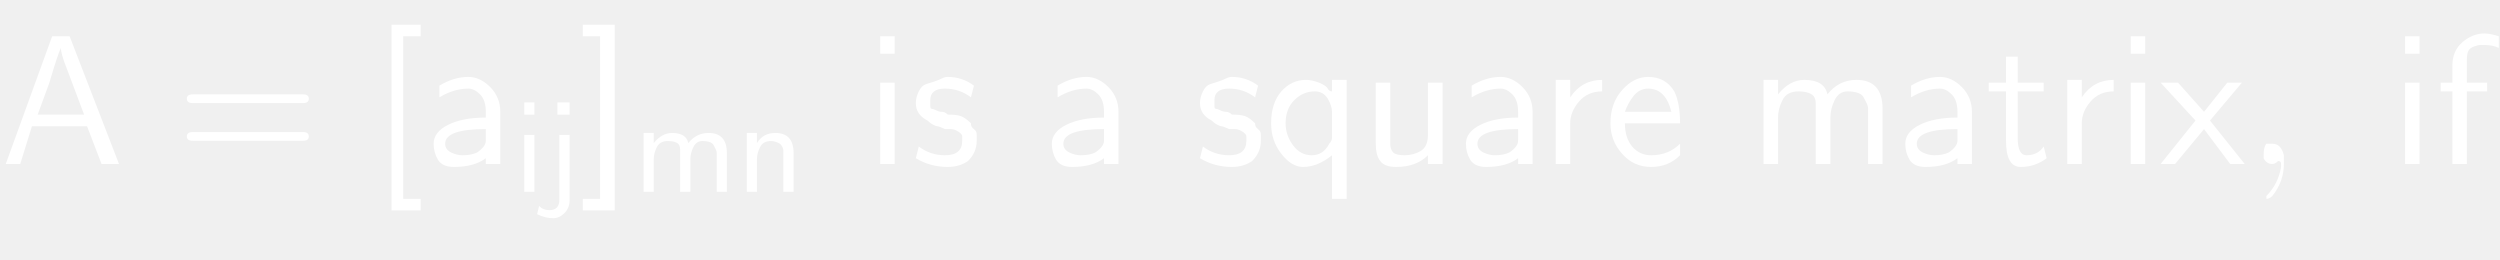
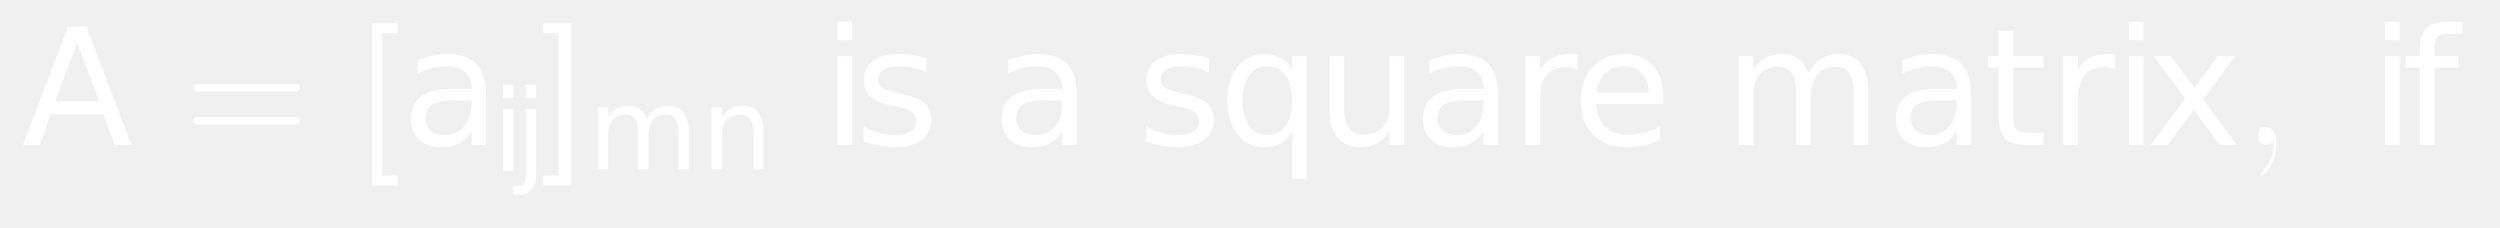
- <svg xmlns="http://www.w3.org/2000/svg" style="fill-opacity:1; color-rendering:auto; color-interpolation:auto; stroke:black; text-rendering:auto; stroke-linecap:square; stroke-miterlimit:10; stroke-opacity:1; shape-rendering:auto; fill:black; stroke-dasharray:none; font-weight:normal; stroke-width:1; font-family:'Dialog'; font-style:normal; stroke-linejoin:miter; font-size:12; stroke-dashoffset:0; image-rendering:auto;" width="202" height="21">
+ <svg xmlns="http://www.w3.org/2000/svg" style="fill-opacity:1; color-rendering:auto; color-interpolation:auto; stroke:black; text-rendering:auto; stroke-linecap:square; stroke-miterlimit:10; stroke-opacity:1; shape-rendering:auto; fill:black; stroke-dasharray:none; font-weight:normal; stroke-width:1; font-family:'Dialog'; font-style:normal; stroke-linejoin:miter; font-size:12; stroke-dashoffset:0; image-rendering:auto;" width="231" height="21">
  <defs id="genericDefs" />
  <g>
-     <g transform="scale(15,15) translate(0,0.8833)" style="font-size:1; fill:white; text-rendering:geometricPrecision; color-rendering:optimizeQuality; image-rendering:optimizeQuality; font-family:'jlm_cmss10'; color-interpolation:linearRGB; stroke:white;">
-       <path style="stroke:none;" d="M0.375 -0.688 L0.641 0 L0.547 0 L0.469 -0.203 L0.172 -0.203 L0.109 0 L0.031 0 L0.281 -0.688 L0.375 -0.688 ZM0.453 -0.266 L0.359 -0.516 Q0.328 -0.594 0.328 -0.625 L0.328 -0.625 Q0.312 -0.594 0.266 -0.438 L0.203 -0.266 L0.453 -0.266 Z" />
+     <g transform="scale(15,15) translate(0.1333,0.8927) scale(0.1,0.1)" style="fill:white; text-rendering:geometricPrecision; color-rendering:optimizeQuality; image-rendering:optimizeQuality; color-interpolation:linearRGB; stroke:white;">
+       <path style="stroke:none;" d="M3.422 -6.312 L2.078 -2.688 L4.766 -2.688 L3.422 -6.312 ZM2.859 -7.297 L3.984 -7.297 L6.766 0 L5.734 0 L5.062 -1.875 L1.781 -1.875 L1.125 0 L0.078 0 L2.859 -7.297 Z" />
+       <path d="M0.688 -0.328 L0.094 -0.328 Q0.062 -0.328 0.062 -0.352 Q0.062 -0.375 0.094 -0.375 L0.688 -0.375 Q0.719 -0.375 0.719 -0.352 Q0.719 -0.328 0.688 -0.328 ZM0.688 -0.125 L0.094 -0.125 Q0.062 -0.125 0.062 -0.148 Q0.062 -0.172 0.094 -0.172 L0.688 -0.172 Q0.719 -0.172 0.719 -0.148 Q0.719 -0.125 0.688 -0.125 Z" style="stroke:none;" transform="scale(10,10) translate(0.9943,0)" />
    </g>
-     <g transform="matrix(15,0,0,15,0,0) translate(0.9444,0.8833)" style="font-size:1; fill:white; text-rendering:geometricPrecision; color-rendering:optimizeQuality; image-rendering:optimizeQuality; font-family:'jlm_cmss10'; color-interpolation:linearRGB; stroke:white;">
-       <path style="stroke:none;" d="M0.688 -0.328 L0.094 -0.328 Q0.062 -0.328 0.062 -0.352 Q0.062 -0.375 0.094 -0.375 L0.688 -0.375 Q0.719 -0.375 0.719 -0.352 Q0.719 -0.328 0.688 -0.328 ZM0.688 -0.125 L0.094 -0.125 Q0.062 -0.125 0.062 -0.148 Q0.062 -0.172 0.094 -0.172 L0.688 -0.172 Q0.719 -0.172 0.719 -0.148 Q0.719 -0.125 0.688 -0.125 Z" />
-     </g>
-     <g transform="matrix(15,0,0,15,0,0) translate(2,0.8833)" style="font-size:1; fill:white; text-rendering:geometricPrecision; color-rendering:optimizeQuality; image-rendering:optimizeQuality; font-family:'jlm_cmss10'; color-interpolation:linearRGB; stroke:white;">
+     <g transform="matrix(15,0,0,15,0,0) translate(2.1832,0.8927)" style="font-size:1; fill:white; text-rendering:geometricPrecision; color-rendering:optimizeQuality; image-rendering:optimizeQuality; font-family:'jlm_cmss10'; color-interpolation:linearRGB; stroke:white;">
      <path style="stroke:none;" d="M0.266 0.25 L0.109 0.25 L0.109 -0.75 L0.266 -0.75 L0.266 -0.688 L0.172 -0.688 L0.172 0.188 L0.266 0.188 L0.266 0.25 Z" />
    </g>
-     <g transform="matrix(15,0,0,15,0,0) translate(2.2889,0.8833)" style="font-size:1; fill:white; text-rendering:geometricPrecision; color-rendering:optimizeQuality; image-rendering:optimizeQuality; font-family:'jlm_cmss10'; color-interpolation:linearRGB; stroke:white;">
-       <path style="stroke:none;" d="M0.406 -0.281 L0.406 0 L0.328 0 L0.328 -0.031 Q0.266 0.016 0.156 0.016 Q0.094 0.016 0.07 -0.023 Q0.047 -0.062 0.047 -0.109 Q0.047 -0.172 0.125 -0.211 Q0.203 -0.25 0.328 -0.25 L0.328 -0.281 Q0.328 -0.344 0.297 -0.375 Q0.266 -0.406 0.234 -0.406 Q0.156 -0.406 0.078 -0.359 L0.078 -0.422 Q0.156 -0.469 0.234 -0.469 Q0.297 -0.469 0.352 -0.414 Q0.406 -0.359 0.406 -0.281 ZM0.328 -0.125 L0.328 -0.188 Q0.109 -0.188 0.109 -0.109 Q0.109 -0.078 0.141 -0.062 Q0.172 -0.047 0.203 -0.047 Q0.25 -0.047 0.281 -0.062 Q0.328 -0.094 0.328 -0.125 Z" />
+     <g transform="matrix(15,0,0,15,0,0) translate(2.4721,0.8927) scale(0.1,0.1)" style="font-size:1; fill:white; text-rendering:geometricPrecision; color-rendering:optimizeQuality; image-rendering:optimizeQuality; font-family:'jlm_cmss10'; color-interpolation:linearRGB; stroke:white;">
+       <path style="stroke:none;" d="M3.422 -2.75 Q2.344 -2.75 1.922 -2.5 Q1.5 -2.25 1.5 -1.656 Q1.5 -1.172 1.812 -0.891 Q2.125 -0.609 2.672 -0.609 Q3.422 -0.609 3.875 -1.141 Q4.328 -1.672 4.328 -2.547 L4.328 -2.75 L3.422 -2.75 ZM5.219 -3.125 L5.219 0 L4.328 0 L4.328 -0.828 Q4.016 -0.328 3.555 -0.094 Q3.094 0.141 2.438 0.141 Q1.594 0.141 1.094 -0.328 Q0.594 -0.797 0.594 -1.594 Q0.594 -2.516 1.219 -2.984 Q1.844 -3.453 3.062 -3.453 L4.328 -3.453 L4.328 -3.547 Q4.328 -4.156 3.914 -4.5 Q3.5 -4.844 2.766 -4.844 Q2.297 -4.844 1.852 -4.727 Q1.406 -4.609 1 -4.391 L1 -5.219 Q1.5 -5.406 1.961 -5.5 Q2.422 -5.594 2.859 -5.594 Q4.047 -5.594 4.633 -4.984 Q5.219 -4.375 5.219 -3.125 Z" />
+       <path d="M0.938 -5.469 L1.844 -5.469 L1.844 0 L0.938 0 L0.938 -5.469 ZM0.938 -7.594 L1.844 -7.594 L1.844 -6.453 L0.938 -6.453 L0.938 -7.594 ZM2.938 -5.469 L3.844 -5.469 L3.844 0.094 Q3.844 1.141 3.445 1.609 Q3.047 2.078 2.156 2.078 L1.812 2.078 L1.812 1.312 L2.062 1.312 Q2.578 1.312 2.758 1.078 Q2.938 0.844 2.938 0.094 L2.938 -5.469 ZM2.938 -7.594 L3.844 -7.594 L3.844 -6.453 L2.938 -6.453 L2.938 -7.594 Z" style="stroke:none;" transform="scale(10,10) translate(0.5619,0.1612) scale(0.07,0.07)" />
+       <path d="M0.188 -0.75 L0.188 0.25 L0.016 0.25 L0.016 0.188 L0.109 0.188 L0.109 -0.688 L0.016 -0.688 L0.016 -0.75 L0.188 -0.75 Z" style="stroke:none;" transform="scale(10,10) translate(0.5619,0.1612) scale(1,1) translate(0.2971,-0.1612)" />
    </g>
-     <g transform="matrix(15,0,0,15,0,0) translate(2.7695,1.0333) scale(0.7,0.7)" style="font-size:1; fill:white; text-rendering:geometricPrecision; color-rendering:optimizeQuality; image-rendering:optimizeQuality; font-family:'jlm_cmss10'; color-interpolation:linearRGB; stroke:white;">
-       <path style="stroke:none;" d="M0.156 -0.688 L0.156 -0.594 L0.078 -0.594 L0.078 -0.688 L0.156 -0.688 ZM0.156 -0.438 L0.156 0 L0.078 0 L0.078 -0.438 L0.156 -0.438 Z" />
+     <g transform="matrix(15,0,0,15,0,0) translate(3.62,1.0427) scale(0.07,0.07)" style="font-size:1; fill:white; text-rendering:geometricPrecision; color-rendering:optimizeQuality; image-rendering:optimizeQuality; font-family:'jlm_cmss10'; color-interpolation:linearRGB; stroke:white;">
+       <path style="stroke:none;" d="M5.203 -4.422 Q5.531 -5.031 6 -5.312 Q6.469 -5.594 7.109 -5.594 Q7.969 -5.594 8.43 -5 Q8.891 -4.406 8.891 -3.297 L8.891 0 L7.984 0 L7.984 -3.266 Q7.984 -4.062 7.711 -4.438 Q7.438 -4.812 6.859 -4.812 Q6.156 -4.812 5.758 -4.352 Q5.359 -3.891 5.359 -3.094 L5.359 0 L4.453 0 L4.453 -3.266 Q4.453 -4.062 4.172 -4.438 Q3.891 -4.812 3.312 -4.812 Q2.625 -4.812 2.219 -4.352 Q1.812 -3.891 1.812 -3.094 L1.812 0 L0.906 0 L0.906 -5.469 L1.812 -5.469 L1.812 -4.625 Q2.125 -5.125 2.555 -5.359 Q2.984 -5.594 3.562 -5.594 Q4.172 -5.594 4.586 -5.297 Q5 -5 5.203 -4.422 ZM15.484 -3.297 L15.484 0 L14.594 0 L14.594 -3.266 Q14.594 -4.047 14.289 -4.43 Q13.984 -4.812 13.375 -4.812 Q12.656 -4.812 12.234 -4.352 Q11.812 -3.891 11.812 -3.094 L11.812 0 L10.906 0 L10.906 -5.469 L11.812 -5.469 L11.812 -4.625 Q12.141 -5.109 12.578 -5.352 Q13.016 -5.594 13.578 -5.594 Q14.516 -5.594 15 -5.016 Q15.484 -4.438 15.484 -3.297 Z" />
+       <path d="M0.938 -5.469 L1.844 -5.469 L1.844 0 L0.938 0 L0.938 -5.469 ZM0.938 -7.594 L1.844 -7.594 L1.844 -6.453 L0.938 -6.453 L0.938 -7.594 ZM6.422 -5.312 L6.422 -4.453 Q6.047 -4.656 5.641 -4.75 Q5.234 -4.844 4.781 -4.844 Q4.125 -4.844 3.789 -4.641 Q3.453 -4.438 3.453 -4.031 Q3.453 -3.719 3.688 -3.539 Q3.922 -3.359 4.656 -3.203 L4.953 -3.125 Q5.922 -2.922 6.32 -2.547 Q6.719 -2.172 6.719 -1.516 Q6.719 -0.75 6.117 -0.305 Q5.516 0.141 4.469 0.141 Q4.016 0.141 3.539 0.055 Q3.062 -0.031 2.547 -0.203 L2.547 -1.125 Q3.047 -0.875 3.523 -0.742 Q4 -0.609 4.484 -0.609 Q5.109 -0.609 5.453 -0.828 Q5.797 -1.047 5.797 -1.438 Q5.797 -1.812 5.555 -2.008 Q5.312 -2.203 4.469 -2.375 L4.156 -2.453 Q3.328 -2.625 2.953 -2.992 Q2.578 -3.359 2.578 -3.984 Q2.578 -4.766 3.125 -5.18 Q3.672 -5.594 4.688 -5.594 Q5.172 -5.594 5.617 -5.523 Q6.062 -5.453 6.422 -5.312 Z" style="stroke:none;" transform="scale(14.2857,14.2857) translate(1.4452,-0.15) scale(0.1,0.1)" />
+       <path d="M3.422 -2.75 Q2.344 -2.75 1.922 -2.5 Q1.5 -2.25 1.5 -1.656 Q1.5 -1.172 1.812 -0.891 Q2.125 -0.609 2.672 -0.609 Q3.422 -0.609 3.875 -1.141 Q4.328 -1.672 4.328 -2.547 L4.328 -2.75 L3.422 -2.75 ZM5.219 -3.125 L5.219 0 L4.328 0 L4.328 -0.828 Q4.016 -0.328 3.555 -0.094 Q3.094 0.141 2.438 0.141 Q1.594 0.141 1.094 -0.328 Q0.594 -0.797 0.594 -1.594 Q0.594 -2.516 1.219 -2.984 Q1.844 -3.453 3.062 -3.453 L4.328 -3.453 L4.328 -3.547 Q4.328 -4.156 3.914 -4.5 Q3.5 -4.844 2.766 -4.844 Q2.297 -4.844 1.852 -4.727 Q1.406 -4.609 1 -4.391 L1 -5.219 Q1.5 -5.406 1.961 -5.5 Q2.422 -5.594 2.859 -5.594 Q4.047 -5.594 4.633 -4.984 Q5.219 -4.375 5.219 -3.125 Z" style="stroke:none;" transform="scale(14.2857,14.2857) translate(2.4904,-0.15) scale(0.1,0.1)" />
+       <path d="M4.422 -5.312 L4.422 -4.453 Q4.047 -4.656 3.641 -4.75 Q3.234 -4.844 2.781 -4.844 Q2.125 -4.844 1.789 -4.641 Q1.453 -4.438 1.453 -4.031 Q1.453 -3.719 1.688 -3.539 Q1.922 -3.359 2.656 -3.203 L2.953 -3.125 Q3.922 -2.922 4.32 -2.547 Q4.719 -2.172 4.719 -1.516 Q4.719 -0.75 4.117 -0.305 Q3.516 0.141 2.469 0.141 Q2.016 0.141 1.539 0.055 Q1.062 -0.031 0.547 -0.203 L0.547 -1.125 Q1.047 -0.875 1.523 -0.742 Q2 -0.609 2.484 -0.609 Q3.109 -0.609 3.453 -0.828 Q3.797 -1.047 3.797 -1.438 Q3.797 -1.812 3.555 -2.008 Q3.312 -2.203 2.469 -2.375 L2.156 -2.453 Q1.328 -2.625 0.953 -2.992 Q0.578 -3.359 0.578 -3.984 Q0.578 -4.766 1.125 -5.18 Q1.672 -5.594 2.688 -5.594 Q3.172 -5.594 3.617 -5.523 Q4.062 -5.453 4.422 -5.312 ZM6.484 -2.734 Q6.484 -1.734 6.891 -1.172 Q7.297 -0.609 8.016 -0.609 Q8.719 -0.609 9.133 -1.172 Q9.547 -1.734 9.547 -2.734 Q9.547 -3.719 9.133 -4.281 Q8.719 -4.844 8.016 -4.844 Q7.297 -4.844 6.891 -4.281 Q6.484 -3.719 6.484 -2.734 ZM9.547 -0.828 Q9.266 -0.328 8.828 -0.094 Q8.391 0.141 7.781 0.141 Q6.797 0.141 6.172 -0.648 Q5.547 -1.438 5.547 -2.734 Q5.547 -4.016 6.172 -4.805 Q6.797 -5.594 7.781 -5.594 Q8.391 -5.594 8.828 -5.359 Q9.266 -5.125 9.547 -4.641 L9.547 -5.469 L10.438 -5.469 L10.438 2.078 L9.547 2.078 L9.547 -0.828 ZM11.844 -2.156 L11.844 -5.469 L12.75 -5.469 L12.75 -2.188 Q12.75 -1.422 13.055 -1.031 Q13.359 -0.641 13.953 -0.641 Q14.688 -0.641 15.109 -1.102 Q15.531 -1.562 15.531 -2.375 L15.531 -5.469 L16.438 -5.469 L16.438 0 L15.531 0 L15.531 -0.844 Q15.203 -0.344 14.773 -0.102 Q14.344 0.141 13.766 0.141 Q12.828 0.141 12.336 -0.445 Q11.844 -1.031 11.844 -2.156 ZM20.422 -2.75 Q19.344 -2.75 18.922 -2.5 Q18.5 -2.25 18.5 -1.656 Q18.5 -1.172 18.812 -0.891 Q19.125 -0.609 19.672 -0.609 Q20.422 -0.609 20.875 -1.141 Q21.328 -1.672 21.328 -2.547 L21.328 -2.75 L20.422 -2.75 ZM22.219 -3.125 L22.219 0 L21.328 0 L21.328 -0.828 Q21.016 -0.328 20.555 -0.094 Q20.094 0.141 19.438 0.141 Q18.594 0.141 18.094 -0.328 Q17.594 -0.797 17.594 -1.594 Q17.594 -2.516 18.219 -2.984 Q18.844 -3.453 20.062 -3.453 L21.328 -3.453 L21.328 -3.547 Q21.328 -4.156 20.914 -4.5 Q20.5 -4.844 19.766 -4.844 Q19.297 -4.844 18.852 -4.727 Q18.406 -4.609 18 -4.391 L18 -5.219 Q18.5 -5.406 18.961 -5.5 Q19.422 -5.594 19.859 -5.594 Q21.047 -5.594 21.633 -4.984 Q22.219 -4.375 22.219 -3.125 ZM27.109 -4.625 Q26.953 -4.719 26.781 -4.758 Q26.609 -4.797 26.391 -4.797 Q25.625 -4.797 25.219 -4.305 Q24.812 -3.812 24.812 -2.875 L24.812 0 L23.906 0 L23.906 -5.469 L24.812 -5.469 L24.812 -4.625 Q25.094 -5.125 25.547 -5.359 Q26 -5.594 26.656 -5.594 Q26.75 -5.594 26.859 -5.586 Q26.969 -5.578 27.109 -5.547 L27.109 -4.625 ZM32.405 -2.953 L32.405 -2.516 L28.265 -2.516 Q28.327 -1.594 28.827 -1.109 Q29.327 -0.625 30.218 -0.625 Q30.733 -0.625 31.226 -0.75 Q31.718 -0.875 32.187 -1.125 L32.187 -0.281 Q31.702 -0.078 31.194 0.031 Q30.686 0.141 30.171 0.141 Q28.858 0.141 28.093 -0.617 Q27.327 -1.375 27.327 -2.688 Q27.327 -4.031 28.054 -4.812 Q28.78 -5.594 30.015 -5.594 Q31.124 -5.594 31.765 -4.891 Q32.405 -4.188 32.405 -2.953 ZM31.499 -3.219 Q31.499 -3.953 31.093 -4.398 Q30.686 -4.844 30.03 -4.844 Q29.265 -4.844 28.819 -4.414 Q28.374 -3.984 28.296 -3.219 L31.499 -3.219 Z" style="stroke:none;" transform="scale(14.2857,14.2857) translate(3.3857,-0.15) scale(0.1,0.1)" />
+       <path d="M5.203 -4.422 Q5.531 -5.031 6 -5.312 Q6.469 -5.594 7.109 -5.594 Q7.969 -5.594 8.43 -5 Q8.891 -4.406 8.891 -3.297 L8.891 0 L7.984 0 L7.984 -3.266 Q7.984 -4.062 7.711 -4.438 Q7.438 -4.812 6.859 -4.812 Q6.156 -4.812 5.758 -4.352 Q5.359 -3.891 5.359 -3.094 L5.359 0 L4.453 0 L4.453 -3.266 Q4.453 -4.062 4.172 -4.438 Q3.891 -4.812 3.312 -4.812 Q2.625 -4.812 2.219 -4.352 Q1.812 -3.891 1.812 -3.094 L1.812 0 L0.906 0 L0.906 -5.469 L1.812 -5.469 L1.812 -4.625 Q2.125 -5.125 2.555 -5.359 Q2.984 -5.594 3.562 -5.594 Q4.172 -5.594 4.586 -5.297 Q5 -5 5.203 -4.422 ZM13.422 -2.75 Q12.344 -2.75 11.922 -2.5 Q11.5 -2.25 11.5 -1.656 Q11.5 -1.172 11.812 -0.891 Q12.125 -0.609 12.672 -0.609 Q13.422 -0.609 13.875 -1.141 Q14.328 -1.672 14.328 -2.547 L14.328 -2.75 L13.422 -2.75 ZM15.219 -3.125 L15.219 0 L14.328 0 L14.328 -0.828 Q14.016 -0.328 13.555 -0.094 Q13.094 0.141 12.438 0.141 Q11.594 0.141 11.094 -0.328 Q10.594 -0.797 10.594 -1.594 Q10.594 -2.516 11.219 -2.984 Q11.844 -3.453 13.062 -3.453 L14.328 -3.453 L14.328 -3.547 Q14.328 -4.156 13.914 -4.5 Q13.5 -4.844 12.766 -4.844 Q12.297 -4.844 11.852 -4.727 Q11.406 -4.609 11 -4.391 L11 -5.219 Q11.5 -5.406 11.961 -5.5 Q12.422 -5.594 12.859 -5.594 Q14.047 -5.594 14.633 -4.984 Q15.219 -4.375 15.219 -3.125 ZM17.828 -7.016 L17.828 -5.469 L19.688 -5.469 L19.688 -4.766 L17.828 -4.766 L17.828 -1.797 Q17.828 -1.141 18.016 -0.945 Q18.203 -0.75 18.766 -0.75 L19.688 -0.75 L19.688 0 L18.766 0 Q17.719 0 17.32 -0.391 Q16.922 -0.781 16.922 -1.797 L16.922 -4.766 L16.266 -4.766 L16.266 -5.469 L16.922 -5.469 L16.922 -7.016 L17.828 -7.016 ZM24.109 -4.625 Q23.953 -4.719 23.781 -4.758 Q23.609 -4.797 23.391 -4.797 Q22.625 -4.797 22.219 -4.305 Q21.812 -3.812 21.812 -2.875 L21.812 0 L20.906 0 L20.906 -5.469 L21.812 -5.469 L21.812 -4.625 Q22.094 -5.125 22.547 -5.359 Q23 -5.594 23.656 -5.594 Q23.75 -5.594 23.859 -5.586 Q23.969 -5.578 24.109 -5.547 L24.109 -4.625 ZM24.938 -5.469 L25.844 -5.469 L25.844 0 L24.938 0 L24.938 -5.469 ZM24.938 -7.594 L25.844 -7.594 L25.844 -6.453 L24.938 -6.453 L24.938 -7.594 ZM31.484 -5.469 L29.516 -2.812 L31.594 0 L30.531 0 L28.938 -2.156 L27.344 0 L26.281 0 L28.406 -2.859 L26.469 -5.469 L27.531 -5.469 L28.984 -3.516 L30.422 -5.469 L31.484 -5.469 Z" style="stroke:none;" transform="scale(14.2857,14.2857) translate(6.9995,-0.15) scale(0.1,0.1)" />
+       <path d="M0.203 0 L0.203 0 Q0.203 0.094 0.141 0.172 Q0.125 0.188 0.109 0.188 Q0.109 0.188 0.109 0.188 Q0.109 0.172 0.109 0.172 Q0.172 0.109 0.188 0.016 Q0.188 0.016 0.188 0 Q0.188 -0.016 0.172 -0.016 Q0.172 -0.016 0.172 -0.016 Q0.156 0 0.141 0 Q0.109 0 0.094 -0.031 Q0.094 -0.047 0.094 -0.047 Q0.094 -0.094 0.109 -0.109 Q0.125 -0.109 0.141 -0.109 Q0.188 -0.109 0.203 -0.047 Q0.203 -0.031 0.203 0 Z" style="stroke:none;" transform="scale(14.2857,14.2857) translate(10.1989,-0.15)" />
    </g>
-     <g transform="matrix(15,0,0,15,0,0) translate(2.9367,1.0333) scale(0.7,0.7)" style="font-size:1; fill:white; text-rendering:geometricPrecision; color-rendering:optimizeQuality; image-rendering:optimizeQuality; font-family:'jlm_cmss10'; color-interpolation:linearRGB; stroke:white;">
-       <path style="stroke:none;" d="M0.188 -0.688 L0.188 -0.594 L0.094 -0.594 L0.094 -0.688 L0.188 -0.688 ZM-0.062 0.172 L-0.047 0.109 Q-0.016 0.141 0.031 0.141 Q0.109 0.141 0.109 0.062 L0.109 -0.438 L0.188 -0.438 L0.188 0.062 Q0.188 0.125 0.148 0.164 Q0.109 0.203 0.062 0.203 Q0 0.203 -0.062 0.172 Z" />
-     </g>
-     <g transform="matrix(15,0,0,15,0,0) translate(3.1233,0.8833)" style="font-size:1; fill:white; text-rendering:geometricPrecision; color-rendering:optimizeQuality; image-rendering:optimizeQuality; font-family:'jlm_cmss10'; color-interpolation:linearRGB; stroke:white;">
-       <path style="stroke:none;" d="M0.188 -0.75 L0.188 0.25 L0.016 0.25 L0.016 0.188 L0.109 0.188 L0.109 -0.688 L0.016 -0.688 L0.016 -0.75 L0.188 -0.75 Z" />
-     </g>
-     <g transform="matrix(15,0,0,15,0,0) translate(3.4122,1.0333) scale(0.7,0.7)" style="font-size:1; fill:white; text-rendering:geometricPrecision; color-rendering:optimizeQuality; image-rendering:optimizeQuality; font-family:'jlm_cmss10'; color-interpolation:linearRGB; stroke:white;">
-       <path style="stroke:none;" d="M0.719 -0.297 L0.719 0 L0.641 0 L0.641 -0.297 Q0.641 -0.312 0.633 -0.328 Q0.625 -0.344 0.617 -0.359 Q0.609 -0.375 0.586 -0.383 Q0.562 -0.391 0.531 -0.391 Q0.484 -0.391 0.461 -0.344 Q0.438 -0.297 0.438 -0.25 L0.438 0 L0.359 0 L0.359 -0.297 Q0.359 -0.312 0.359 -0.328 Q0.359 -0.344 0.352 -0.359 Q0.344 -0.375 0.32 -0.383 Q0.297 -0.391 0.266 -0.391 Q0.203 -0.391 0.18 -0.344 Q0.156 -0.297 0.156 -0.25 L0.156 0 L0.078 0 L0.078 -0.453 L0.156 -0.453 L0.156 -0.375 Q0.219 -0.453 0.297 -0.453 Q0.406 -0.453 0.422 -0.375 Q0.484 -0.453 0.578 -0.453 Q0.719 -0.453 0.719 -0.297 Z" />
-     </g>
-     <g transform="matrix(15,0,0,15,0,0) translate(3.9683,1.0333) scale(0.7,0.7)" style="font-size:1; fill:white; text-rendering:geometricPrecision; color-rendering:optimizeQuality; image-rendering:optimizeQuality; font-family:'jlm_cmss10'; color-interpolation:linearRGB; stroke:white;">
-       <path style="stroke:none;" d="M0.438 -0.297 L0.438 0 L0.359 0 L0.359 -0.297 Q0.359 -0.312 0.359 -0.32 Q0.359 -0.328 0.352 -0.344 Q0.344 -0.359 0.336 -0.367 Q0.328 -0.375 0.305 -0.383 Q0.281 -0.391 0.266 -0.391 Q0.203 -0.391 0.18 -0.344 Q0.156 -0.297 0.156 -0.25 L0.156 0 L0.078 0 L0.078 -0.453 L0.156 -0.453 L0.156 -0.375 Q0.203 -0.453 0.297 -0.453 Q0.438 -0.453 0.438 -0.297 Z" />
-     </g>
-     <g transform="matrix(15,0,0,15,0,0) translate(4.6634,0.8833)" style="font-size:1; fill:white; text-rendering:geometricPrecision; color-rendering:optimizeQuality; image-rendering:optimizeQuality; font-family:'jlm_cmss10'; color-interpolation:linearRGB; stroke:white;">
-       <path style="stroke:none;" d="M0.156 -0.688 L0.156 -0.594 L0.078 -0.594 L0.078 -0.688 L0.156 -0.688 ZM0.156 -0.438 L0.156 0 L0.078 0 L0.078 -0.438 L0.156 -0.438 Z" />
-     </g>
-     <g transform="matrix(15,0,0,15,0,0) translate(4.9022,0.8833)" style="font-size:1; fill:white; text-rendering:geometricPrecision; color-rendering:optimizeQuality; image-rendering:optimizeQuality; font-family:'jlm_cmss10'; color-interpolation:linearRGB; stroke:white;">
-       <path style="stroke:none;" d="M0.344 -0.422 L0.328 -0.359 Q0.266 -0.406 0.188 -0.406 Q0.109 -0.406 0.109 -0.344 Q0.109 -0.328 0.109 -0.312 Q0.109 -0.297 0.117 -0.297 Q0.125 -0.297 0.141 -0.289 Q0.156 -0.281 0.172 -0.281 Q0.188 -0.281 0.203 -0.266 Q0.25 -0.266 0.273 -0.258 Q0.297 -0.25 0.328 -0.219 L0.328 -0.219 Q0.328 -0.203 0.336 -0.195 Q0.344 -0.188 0.352 -0.18 Q0.359 -0.172 0.359 -0.156 Q0.359 -0.141 0.359 -0.125 Q0.359 -0.062 0.312 -0.016 Q0.266 0.016 0.203 0.016 Q0.109 0.016 0.031 -0.031 L0.047 -0.094 Q0.109 -0.047 0.188 -0.047 Q0.281 -0.047 0.281 -0.125 Q0.281 -0.141 0.281 -0.148 Q0.281 -0.156 0.273 -0.164 Q0.266 -0.172 0.25 -0.18 Q0.234 -0.188 0.219 -0.188 Q0.203 -0.188 0.188 -0.188 Q0.156 -0.203 0.148 -0.203 Q0.141 -0.203 0.125 -0.211 Q0.109 -0.219 0.094 -0.234 Q0.031 -0.266 0.031 -0.328 Q0.031 -0.359 0.047 -0.391 Q0.062 -0.422 0.086 -0.43 Q0.109 -0.438 0.133 -0.445 Q0.156 -0.453 0.172 -0.461 Q0.188 -0.469 0.203 -0.469 Q0.281 -0.469 0.344 -0.422 Z" />
-     </g>
-     <g transform="matrix(15,0,0,15,0,0) translate(5.6189,0.8833)" style="font-size:1; fill:white; text-rendering:geometricPrecision; color-rendering:optimizeQuality; image-rendering:optimizeQuality; font-family:'jlm_cmss10'; color-interpolation:linearRGB; stroke:white;">
-       <path style="stroke:none;" d="M0.406 -0.281 L0.406 0 L0.328 0 L0.328 -0.031 Q0.266 0.016 0.156 0.016 Q0.094 0.016 0.07 -0.023 Q0.047 -0.062 0.047 -0.109 Q0.047 -0.172 0.125 -0.211 Q0.203 -0.25 0.328 -0.25 L0.328 -0.281 Q0.328 -0.344 0.297 -0.375 Q0.266 -0.406 0.234 -0.406 Q0.156 -0.406 0.078 -0.359 L0.078 -0.422 Q0.156 -0.469 0.234 -0.469 Q0.297 -0.469 0.352 -0.414 Q0.406 -0.359 0.406 -0.281 ZM0.328 -0.125 L0.328 -0.188 Q0.109 -0.188 0.109 -0.109 Q0.109 -0.078 0.141 -0.062 Q0.172 -0.047 0.203 -0.047 Q0.25 -0.047 0.281 -0.062 Q0.328 -0.094 0.328 -0.125 Z" />
-     </g>
-     <g transform="matrix(15,0,0,15,0,0) translate(6.4328,0.8833)" style="font-size:1; fill:white; text-rendering:geometricPrecision; color-rendering:optimizeQuality; image-rendering:optimizeQuality; font-family:'jlm_cmss10'; color-interpolation:linearRGB; stroke:white;">
-       <path style="stroke:none;" d="M0.344 -0.422 L0.328 -0.359 Q0.266 -0.406 0.188 -0.406 Q0.109 -0.406 0.109 -0.344 Q0.109 -0.328 0.109 -0.312 Q0.109 -0.297 0.117 -0.297 Q0.125 -0.297 0.141 -0.289 Q0.156 -0.281 0.172 -0.281 Q0.188 -0.281 0.203 -0.266 Q0.25 -0.266 0.273 -0.258 Q0.297 -0.25 0.328 -0.219 L0.328 -0.219 Q0.328 -0.203 0.336 -0.195 Q0.344 -0.188 0.352 -0.18 Q0.359 -0.172 0.359 -0.156 Q0.359 -0.141 0.359 -0.125 Q0.359 -0.062 0.312 -0.016 Q0.266 0.016 0.203 0.016 Q0.109 0.016 0.031 -0.031 L0.047 -0.094 Q0.109 -0.047 0.188 -0.047 Q0.281 -0.047 0.281 -0.125 Q0.281 -0.141 0.281 -0.148 Q0.281 -0.156 0.273 -0.164 Q0.266 -0.172 0.25 -0.18 Q0.234 -0.188 0.219 -0.188 Q0.203 -0.188 0.188 -0.188 Q0.156 -0.203 0.148 -0.203 Q0.141 -0.203 0.125 -0.211 Q0.109 -0.219 0.094 -0.234 Q0.031 -0.266 0.031 -0.328 Q0.031 -0.359 0.047 -0.391 Q0.062 -0.422 0.086 -0.43 Q0.109 -0.438 0.133 -0.445 Q0.156 -0.453 0.172 -0.461 Q0.188 -0.469 0.203 -0.469 Q0.281 -0.469 0.344 -0.422 Z" />
-     </g>
-     <g transform="matrix(15,0,0,15,0,0) translate(6.8161,0.8833)" style="font-size:1; fill:white; text-rendering:geometricPrecision; color-rendering:optimizeQuality; image-rendering:optimizeQuality; font-family:'jlm_cmss10'; color-interpolation:linearRGB; stroke:white;">
-       <path style="stroke:none;" d="M0.438 -0.453 L0.438 0.188 L0.359 0.188 L0.359 -0.047 Q0.281 0.016 0.203 0.016 Q0.141 0.016 0.086 -0.055 Q0.031 -0.125 0.031 -0.219 Q0.031 -0.328 0.086 -0.391 Q0.141 -0.453 0.219 -0.453 Q0.25 -0.453 0.289 -0.438 Q0.328 -0.422 0.336 -0.406 Q0.344 -0.391 0.359 -0.391 L0.359 -0.453 L0.438 -0.453 ZM0.359 -0.141 L0.359 -0.281 Q0.359 -0.312 0.336 -0.352 Q0.312 -0.391 0.266 -0.391 Q0.203 -0.391 0.156 -0.344 Q0.109 -0.297 0.109 -0.219 Q0.109 -0.156 0.148 -0.102 Q0.188 -0.047 0.25 -0.047 Q0.312 -0.047 0.344 -0.109 Q0.359 -0.125 0.359 -0.141 Z" />
-     </g>
-     <g transform="matrix(15,0,0,15,0,0) translate(7.3328,0.8833)" style="font-size:1; fill:white; text-rendering:geometricPrecision; color-rendering:optimizeQuality; image-rendering:optimizeQuality; font-family:'jlm_cmss10'; color-interpolation:linearRGB; stroke:white;">
-       <path style="stroke:none;" d="M0.438 -0.438 L0.438 0 L0.359 0 L0.359 -0.047 Q0.297 0.016 0.188 0.016 Q0.125 0.016 0.102 -0.016 Q0.078 -0.047 0.078 -0.109 L0.078 -0.438 L0.156 -0.438 L0.156 -0.109 Q0.156 -0.078 0.172 -0.062 Q0.188 -0.047 0.234 -0.047 Q0.281 -0.047 0.32 -0.07 Q0.359 -0.094 0.359 -0.156 L0.359 -0.438 L0.438 -0.438 Z" />
-     </g>
-     <g transform="matrix(15,0,0,15,0,0) translate(7.8495,0.8833)" style="font-size:1; fill:white; text-rendering:geometricPrecision; color-rendering:optimizeQuality; image-rendering:optimizeQuality; font-family:'jlm_cmss10'; color-interpolation:linearRGB; stroke:white;">
-       <path style="stroke:none;" d="M0.406 -0.281 L0.406 0 L0.328 0 L0.328 -0.031 Q0.266 0.016 0.156 0.016 Q0.094 0.016 0.07 -0.023 Q0.047 -0.062 0.047 -0.109 Q0.047 -0.172 0.125 -0.211 Q0.203 -0.25 0.328 -0.25 L0.328 -0.281 Q0.328 -0.344 0.297 -0.375 Q0.266 -0.406 0.234 -0.406 Q0.156 -0.406 0.078 -0.359 L0.078 -0.422 Q0.156 -0.469 0.234 -0.469 Q0.297 -0.469 0.352 -0.414 Q0.406 -0.359 0.406 -0.281 ZM0.328 -0.125 L0.328 -0.188 Q0.109 -0.188 0.109 -0.109 Q0.109 -0.078 0.141 -0.062 Q0.172 -0.047 0.203 -0.047 Q0.25 -0.047 0.281 -0.062 Q0.328 -0.094 0.328 -0.125 Z" />
-     </g>
-     <g transform="matrix(15,0,0,15,0,0) translate(8.3022,0.8833)" style="font-size:1; fill:white; text-rendering:geometricPrecision; color-rendering:optimizeQuality; image-rendering:optimizeQuality; font-family:'jlm_cmss10'; color-interpolation:linearRGB; stroke:white;">
-       <path style="stroke:none;" d="M0.156 -0.219 L0.156 0 L0.078 0 L0.078 -0.453 L0.156 -0.453 L0.156 -0.359 Q0.219 -0.453 0.328 -0.453 L0.328 -0.391 Q0.25 -0.391 0.203 -0.336 Q0.156 -0.281 0.156 -0.219 Z" />
-     </g>
-     <g transform="matrix(15,0,0,15,0,0) translate(8.6439,0.8833)" style="font-size:1; fill:white; text-rendering:geometricPrecision; color-rendering:optimizeQuality; image-rendering:optimizeQuality; font-family:'jlm_cmss10'; color-interpolation:linearRGB; stroke:white;">
-       <path style="stroke:none;" d="M0.406 -0.219 L0.109 -0.219 Q0.109 -0.141 0.148 -0.094 Q0.188 -0.047 0.25 -0.047 Q0.344 -0.047 0.406 -0.109 L0.406 -0.047 Q0.344 0.016 0.25 0.016 Q0.156 0.016 0.094 -0.055 Q0.031 -0.125 0.031 -0.219 Q0.031 -0.328 0.094 -0.398 Q0.156 -0.469 0.234 -0.469 Q0.328 -0.469 0.375 -0.391 Q0.406 -0.328 0.406 -0.219 ZM0.109 -0.281 L0.359 -0.281 Q0.344 -0.344 0.312 -0.375 Q0.281 -0.406 0.234 -0.406 Q0.188 -0.406 0.156 -0.367 Q0.125 -0.328 0.109 -0.281 Z" />
-     </g>
-     <g transform="matrix(15,0,0,15,0,0) translate(9.4217,0.8833)" style="font-size:1; fill:white; text-rendering:geometricPrecision; color-rendering:optimizeQuality; image-rendering:optimizeQuality; font-family:'jlm_cmss10'; color-interpolation:linearRGB; stroke:white;">
-       <path style="stroke:none;" d="M0.719 -0.297 L0.719 0 L0.641 0 L0.641 -0.297 Q0.641 -0.312 0.633 -0.328 Q0.625 -0.344 0.617 -0.359 Q0.609 -0.375 0.586 -0.383 Q0.562 -0.391 0.531 -0.391 Q0.484 -0.391 0.461 -0.344 Q0.438 -0.297 0.438 -0.25 L0.438 0 L0.359 0 L0.359 -0.297 Q0.359 -0.312 0.359 -0.328 Q0.359 -0.344 0.352 -0.359 Q0.344 -0.375 0.32 -0.383 Q0.297 -0.391 0.266 -0.391 Q0.203 -0.391 0.18 -0.344 Q0.156 -0.297 0.156 -0.25 L0.156 0 L0.078 0 L0.078 -0.453 L0.156 -0.453 L0.156 -0.375 Q0.219 -0.453 0.297 -0.453 Q0.406 -0.453 0.422 -0.375 Q0.484 -0.453 0.578 -0.453 Q0.719 -0.453 0.719 -0.297 Z" />
-     </g>
-     <g transform="matrix(15,0,0,15,0,0) translate(10.2161,0.8833)" style="font-size:1; fill:white; text-rendering:geometricPrecision; color-rendering:optimizeQuality; image-rendering:optimizeQuality; font-family:'jlm_cmss10'; color-interpolation:linearRGB; stroke:white;">
-       <path style="stroke:none;" d="M0.406 -0.281 L0.406 0 L0.328 0 L0.328 -0.031 Q0.266 0.016 0.156 0.016 Q0.094 0.016 0.07 -0.023 Q0.047 -0.062 0.047 -0.109 Q0.047 -0.172 0.125 -0.211 Q0.203 -0.25 0.328 -0.25 L0.328 -0.281 Q0.328 -0.344 0.297 -0.375 Q0.266 -0.406 0.234 -0.406 Q0.156 -0.406 0.078 -0.359 L0.078 -0.422 Q0.156 -0.469 0.234 -0.469 Q0.297 -0.469 0.352 -0.414 Q0.406 -0.359 0.406 -0.281 ZM0.328 -0.125 L0.328 -0.188 Q0.109 -0.188 0.109 -0.109 Q0.109 -0.078 0.141 -0.062 Q0.172 -0.047 0.203 -0.047 Q0.25 -0.047 0.281 -0.062 Q0.328 -0.094 0.328 -0.125 Z" />
-     </g>
-     <g transform="matrix(15,0,0,15,0,0) translate(10.6967,0.8833)" style="font-size:1; fill:white; text-rendering:geometricPrecision; color-rendering:optimizeQuality; image-rendering:optimizeQuality; font-family:'jlm_cmss10'; color-interpolation:linearRGB; stroke:white;">
-       <path style="stroke:none;" d="M0.172 -0.391 L0.172 -0.141 Q0.172 -0.047 0.219 -0.047 Q0.281 -0.047 0.312 -0.094 L0.328 -0.031 Q0.266 0.016 0.188 0.016 Q0.109 0.016 0.109 -0.125 L0.109 -0.391 L0.016 -0.391 L0.016 -0.438 L0.109 -0.438 L0.109 -0.578 L0.172 -0.578 L0.172 -0.438 L0.312 -0.438 L0.312 -0.391 L0.172 -0.391 Z" />
-     </g>
-     <g transform="matrix(15,0,0,15,0,0) translate(11.0578,0.8833)" style="font-size:1; fill:white; text-rendering:geometricPrecision; color-rendering:optimizeQuality; image-rendering:optimizeQuality; font-family:'jlm_cmss10'; color-interpolation:linearRGB; stroke:white;">
-       <path style="stroke:none;" d="M0.156 -0.219 L0.156 0 L0.078 0 L0.078 -0.453 L0.156 -0.453 L0.156 -0.359 Q0.219 -0.453 0.328 -0.453 L0.328 -0.391 Q0.25 -0.391 0.203 -0.336 Q0.156 -0.281 0.156 -0.219 Z" />
-     </g>
-     <g transform="matrix(15,0,0,15,0,0) translate(11.3995,0.8833)" style="font-size:1; fill:white; text-rendering:geometricPrecision; color-rendering:optimizeQuality; image-rendering:optimizeQuality; font-family:'jlm_cmss10'; color-interpolation:linearRGB; stroke:white;">
-       <path style="stroke:none;" d="M0.156 -0.688 L0.156 -0.594 L0.078 -0.594 L0.078 -0.688 L0.156 -0.688 ZM0.156 -0.438 L0.156 0 L0.078 0 L0.078 -0.438 L0.156 -0.438 Z" />
-     </g>
-     <g transform="matrix(15,0,0,15,0,0) translate(11.6384,0.8833)" style="font-size:1; fill:white; text-rendering:geometricPrecision; color-rendering:optimizeQuality; image-rendering:optimizeQuality; font-family:'jlm_cmss10'; color-interpolation:linearRGB; stroke:white;">
-       <path style="stroke:none;" d="M0.266 -0.234 L0.453 0 L0.375 0 L0.234 -0.188 L0.078 0 L0 0 L0.188 -0.234 L0 -0.438 L0.094 -0.438 L0.234 -0.281 L0.359 -0.438 L0.438 -0.438 L0.266 -0.234 Z" />
-     </g>
-     <g transform="matrix(15,0,0,15,0,0) translate(12.0995,0.8833)" style="font-size:1; fill:white; text-rendering:geometricPrecision; color-rendering:optimizeQuality; image-rendering:optimizeQuality; font-family:'jlm_cmmi10'; color-interpolation:linearRGB; stroke:white;">
-       <path style="stroke:none;" d="M0.203 0 L0.203 0 Q0.203 0.094 0.141 0.172 Q0.125 0.188 0.109 0.188 Q0.109 0.188 0.109 0.188 Q0.109 0.172 0.109 0.172 Q0.172 0.109 0.188 0.016 Q0.188 0.016 0.188 0 Q0.188 -0.016 0.172 -0.016 Q0.172 -0.016 0.172 -0.016 Q0.156 0 0.141 0 Q0.109 0 0.094 -0.031 Q0.094 -0.047 0.094 -0.047 Q0.094 -0.094 0.109 -0.109 Q0.125 -0.109 0.141 -0.109 Q0.188 -0.109 0.203 -0.047 Q0.203 -0.031 0.203 0 Z" />
-     </g>
-     <g transform="matrix(15,0,0,15,0,0) translate(12.8773,0.8833)" style="font-size:1; fill:white; text-rendering:geometricPrecision; color-rendering:optimizeQuality; image-rendering:optimizeQuality; font-family:'jlm_cmss10'; color-interpolation:linearRGB; stroke:white;">
-       <path style="stroke:none;" d="M0.156 -0.688 L0.156 -0.594 L0.078 -0.594 L0.078 -0.688 L0.156 -0.688 ZM0.156 -0.438 L0.156 0 L0.078 0 L0.078 -0.438 L0.156 -0.438 Z" />
-     </g>
-     <g transform="matrix(15,0,0,15,0,0) translate(13.1162,0.8833)" style="font-size:1; fill:white; text-rendering:geometricPrecision; color-rendering:optimizeQuality; image-rendering:optimizeQuality; font-family:'jlm_cmss10'; color-interpolation:linearRGB; stroke:white;">
-       <path style="stroke:none;" d="M0.172 -0.391 L0.172 0 L0.094 0 L0.094 -0.391 L0.031 -0.391 L0.031 -0.438 L0.094 -0.438 L0.094 -0.531 Q0.094 -0.609 0.148 -0.656 Q0.203 -0.703 0.266 -0.703 Q0.297 -0.703 0.344 -0.688 L0.344 -0.625 Q0.312 -0.641 0.266 -0.641 Q0.25 -0.641 0.242 -0.641 Q0.234 -0.641 0.211 -0.633 Q0.188 -0.625 0.18 -0.609 Q0.172 -0.594 0.172 -0.562 L0.172 -0.438 L0.281 -0.438 L0.281 -0.391 L0.172 -0.391 Z" />
+     <g transform="matrix(15,0,0,15,0,0) translate(14.5966,0.8927) scale(0.1,0.1)" style="font-size:1; fill:white; text-rendering:geometricPrecision; color-rendering:optimizeQuality; image-rendering:optimizeQuality; font-family:'jlm_cmmi10'; color-interpolation:linearRGB; stroke:white;">
+       <path style="stroke:none;" d="M0.938 -5.469 L1.844 -5.469 L1.844 0 L0.938 0 L0.938 -5.469 ZM0.938 -7.594 L1.844 -7.594 L1.844 -6.453 L0.938 -6.453 L0.938 -7.594 ZM5.719 -7.594 L5.719 -6.844 L4.859 -6.844 Q4.375 -6.844 4.188 -6.648 Q4 -6.453 4 -5.953 L4 -5.469 L5.469 -5.469 L5.469 -4.766 L4 -4.766 L4 0 L3.094 0 L3.094 -4.766 L2.234 -4.766 L2.234 -5.469 L3.094 -5.469 L3.094 -5.844 Q3.094 -6.766 3.516 -7.18 Q3.938 -7.594 4.859 -7.594 L5.719 -7.594 Z" />
    </g>
  </g>
</svg>
